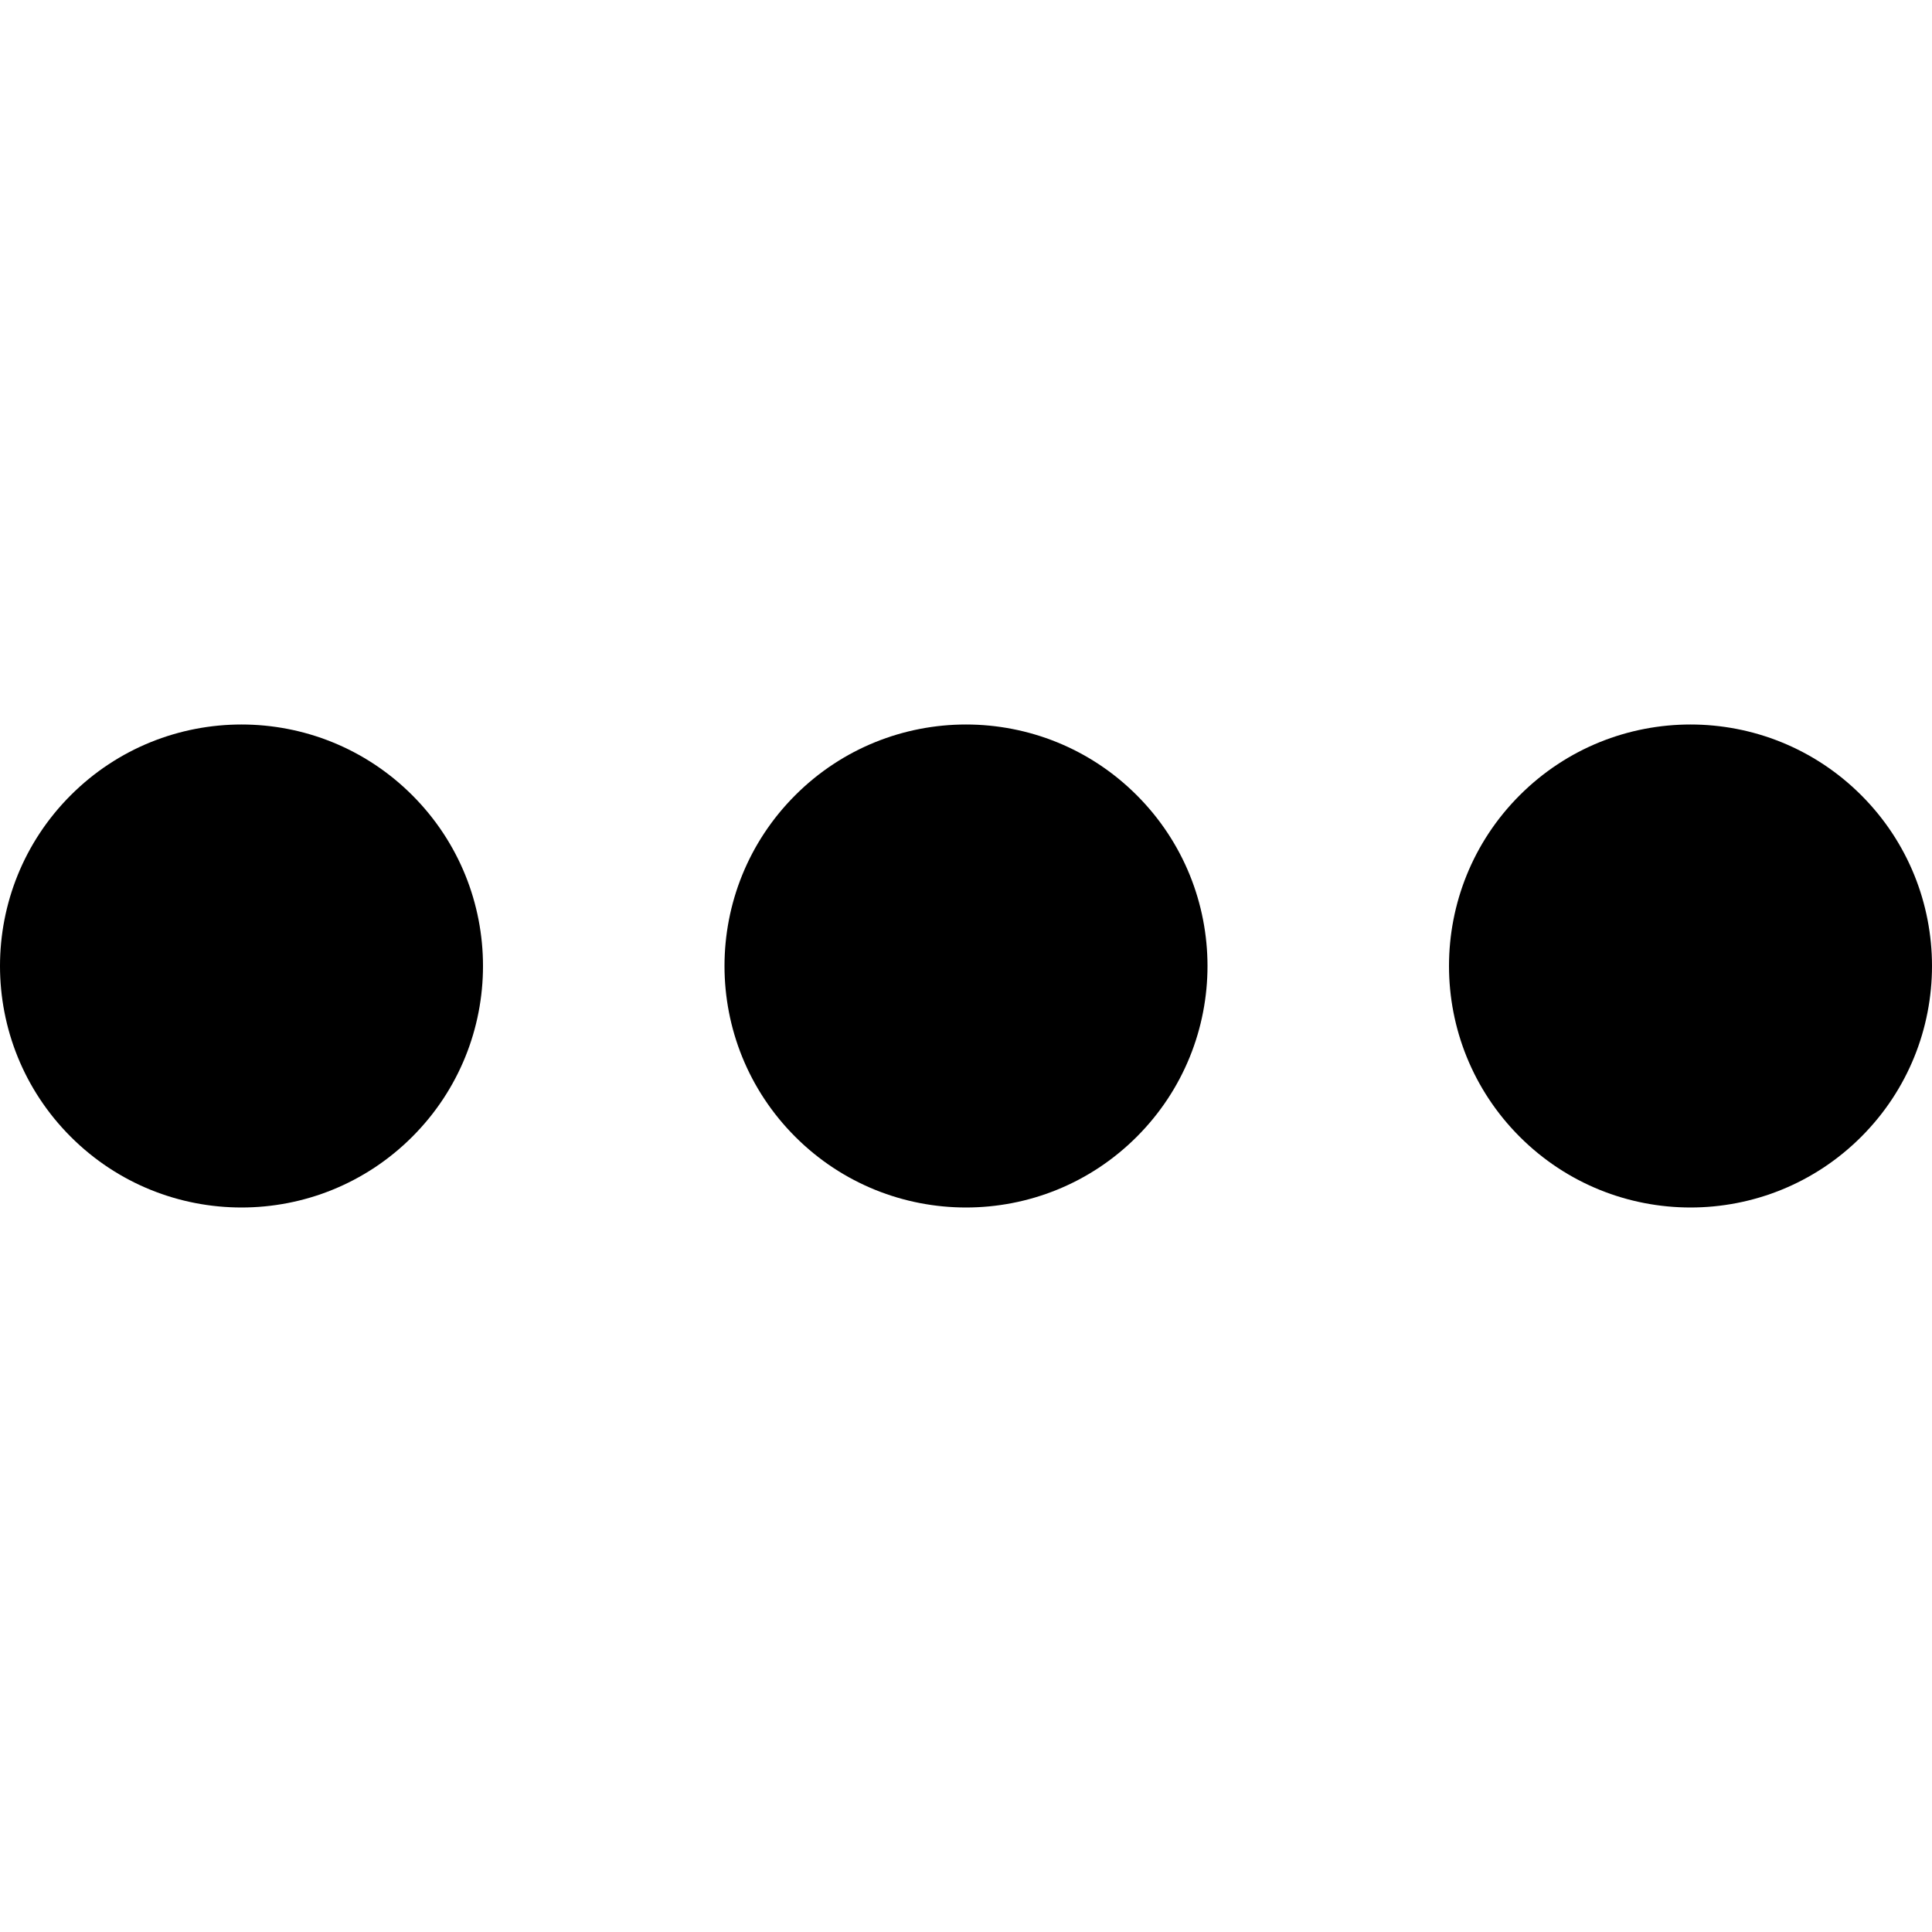
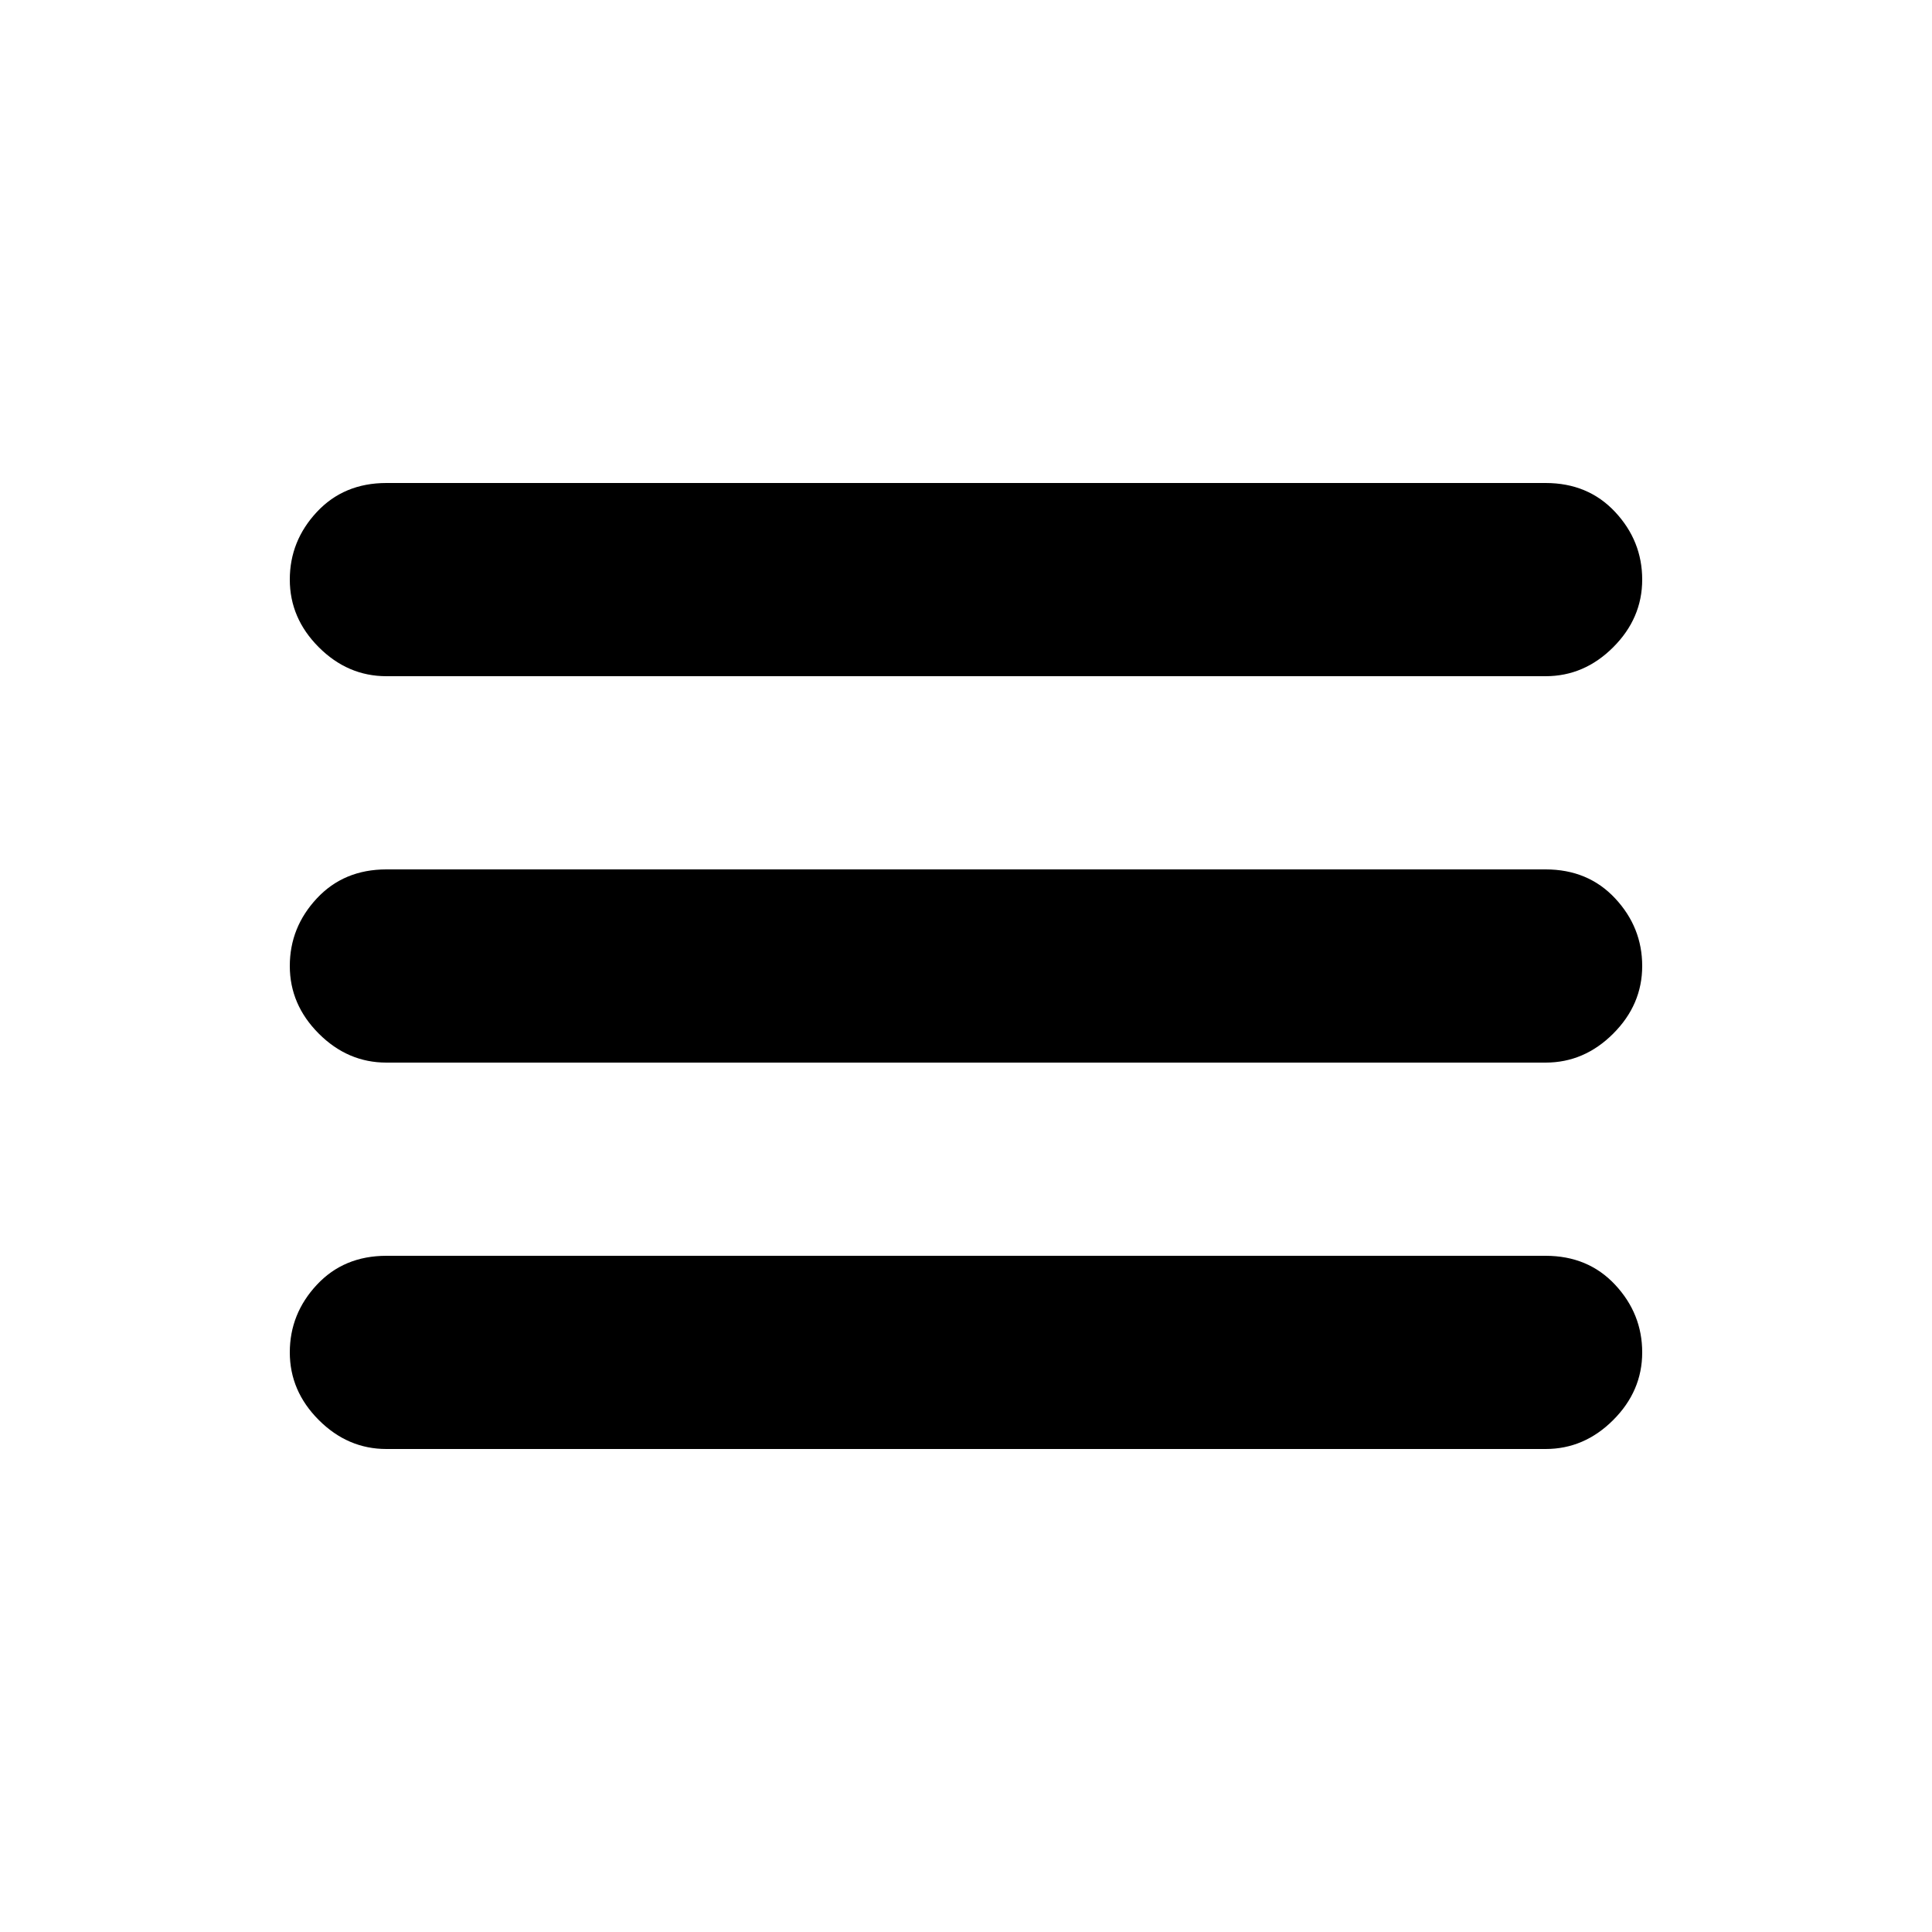
- <svg id="menu" viewBox="0 0 515.555 515.555">
-   <path d="m496.679 212.208c25.167 25.167 25.167 65.971 0 91.138s-65.971 25.167-91.138 0-25.167-65.971 0-91.138 65.971-25.167 91.138 0" />
-   <path d="m303.347 212.208c25.167 25.167 25.167 65.971 0 91.138s-65.971 25.167-91.138 0-25.167-65.971 0-91.138 65.971-25.167 91.138 0" />
-   <path d="m110.014 212.208c25.167 25.167 25.167 65.971 0 91.138s-65.971 25.167-91.138 0-25.167-65.971 0-91.138 65.971-25.167 91.138 0" />
+ <svg xmlns="http://www.w3.org/2000/svg" t="1628569068277" class="icon" viewBox="0 0 1024 1024" version="1.1" p-id="6930" width="60" height="60">
+   <path d="M819.2 460.8c15.019 0 27.307 5.12 36.864 15.36S870.4 498.347 870.4 512s-5.12 25.6-15.36 35.84-22.187 15.36-35.84 15.36H204.8c-13.653 0-25.6-5.12-35.84-15.36S153.6 525.653 153.6 512s4.779-25.6 14.336-35.84S189.781 460.8 204.8 460.8h614.4zM204.8 358.4c-13.653 0-25.6-5.12-35.84-15.36S153.6 320.853 153.6 307.2s4.779-25.6 14.336-35.84S189.781 256 204.8 256h614.4c15.019 0 27.307 5.12 36.864 15.36S870.4 293.547 870.4 307.2s-5.12 25.6-15.36 35.84-22.187 15.36-35.84 15.36H204.8z m614.4 307.2c15.019 0 27.307 5.12 36.864 15.36S870.4 703.147 870.4 716.8s-5.12 25.6-15.36 35.84-22.187 15.36-35.84 15.36H204.8c-13.653 0-25.6-5.12-35.84-15.36S153.6 730.453 153.6 716.8s4.779-25.6 14.336-35.84S189.781 665.6 204.8 665.6h614.4z" p-id="6931" />
</svg>
